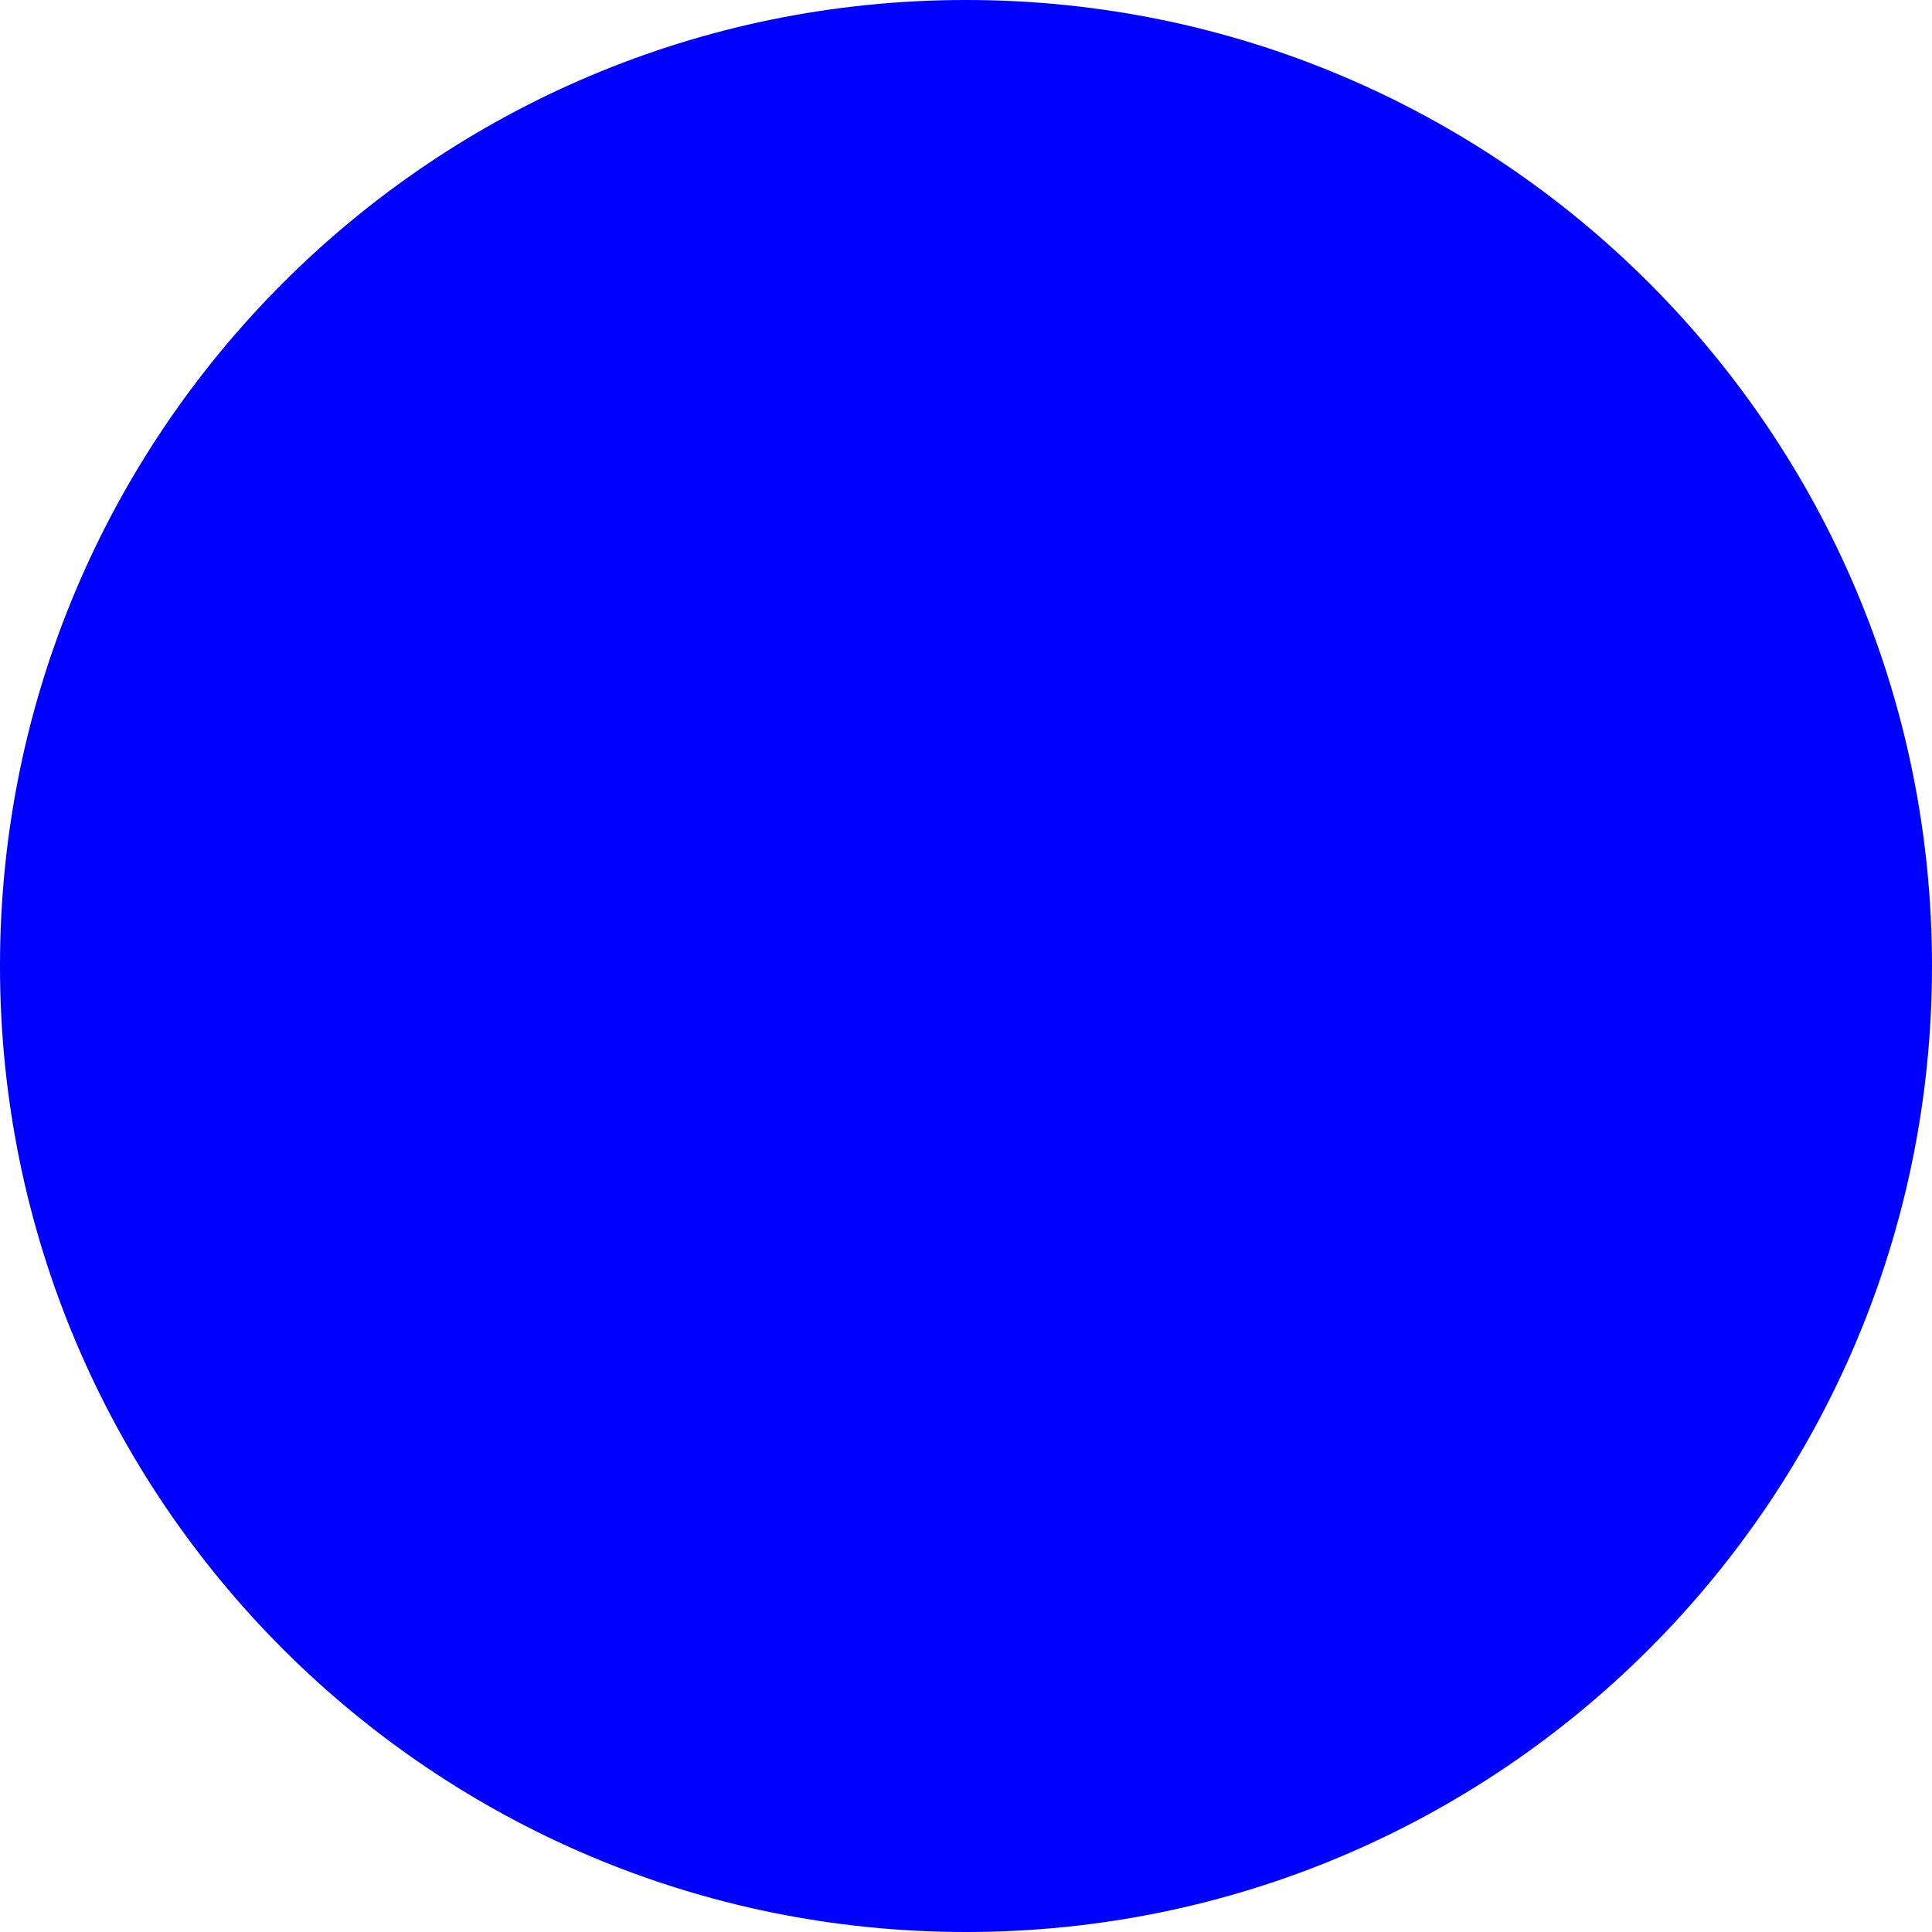
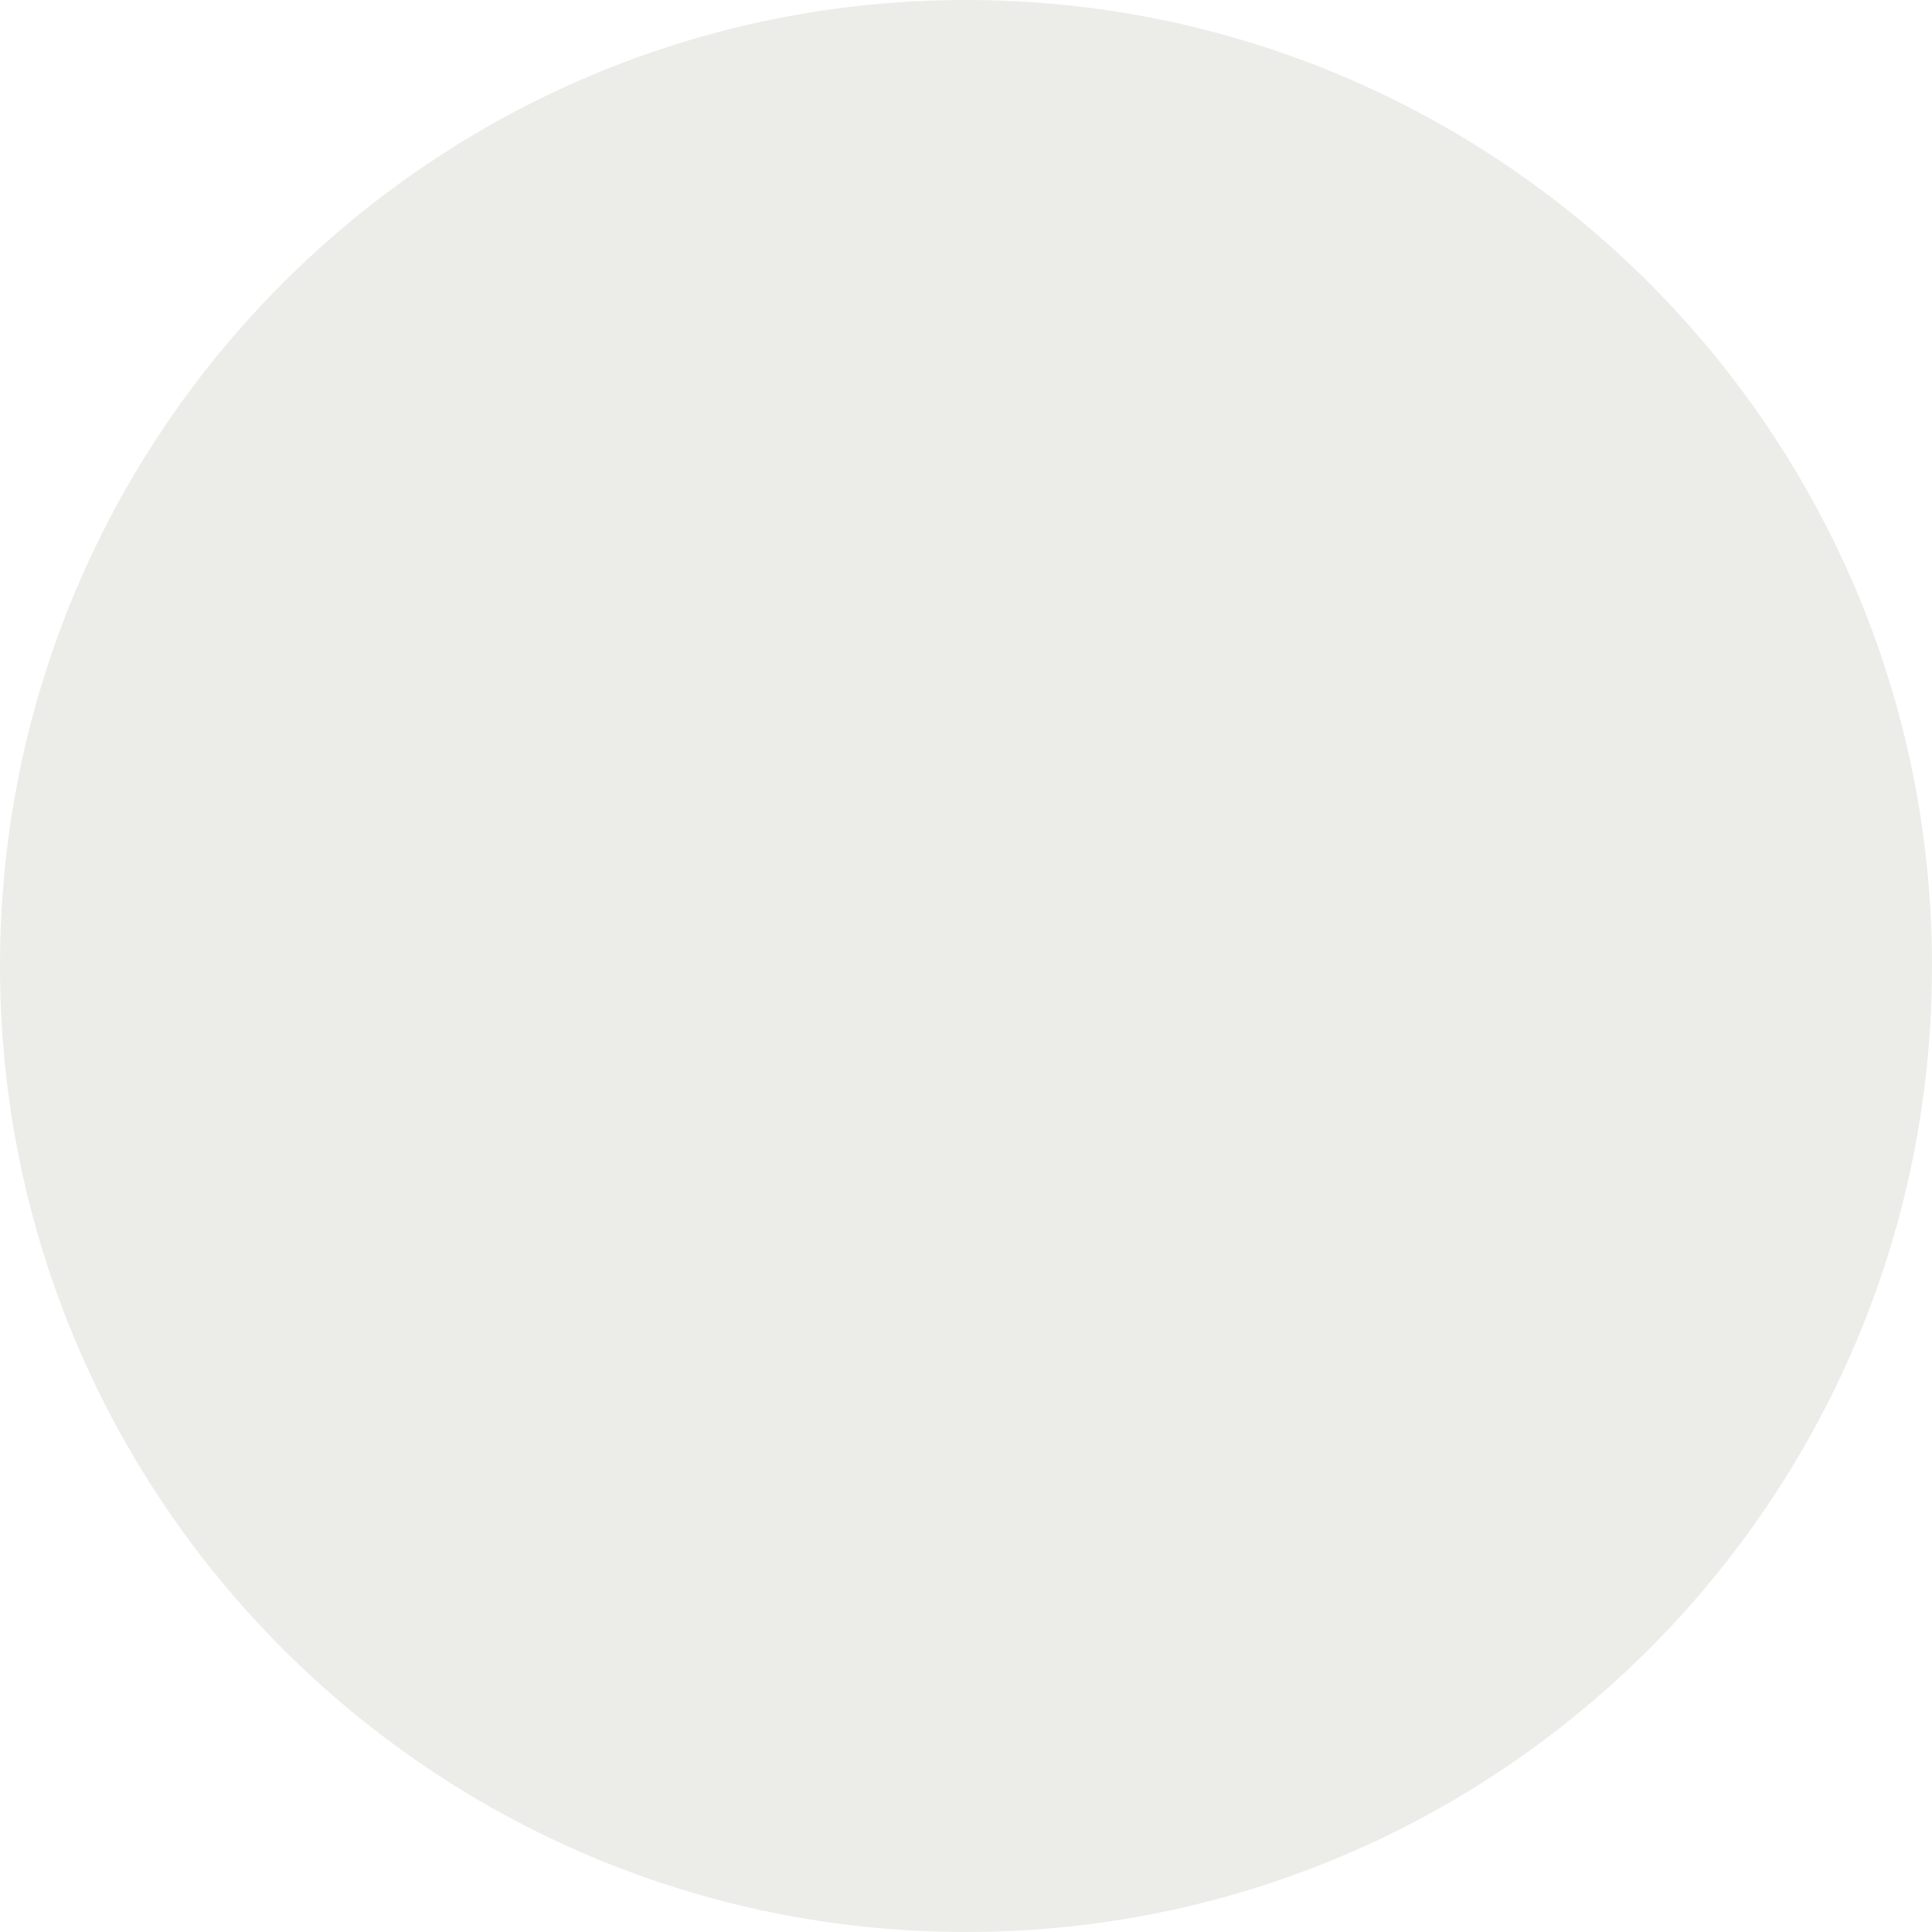
<svg xmlns="http://www.w3.org/2000/svg" version="1.1" viewBox="0 0 100 100">
  <defs>
    <style>
-       circle { fill: #0000ff; }
+       circle { fill: #ECEDE8; }
    </style>
  </defs>
  <circle cx="50" cy="50" r="50" stroke-width="0" />
</svg>
